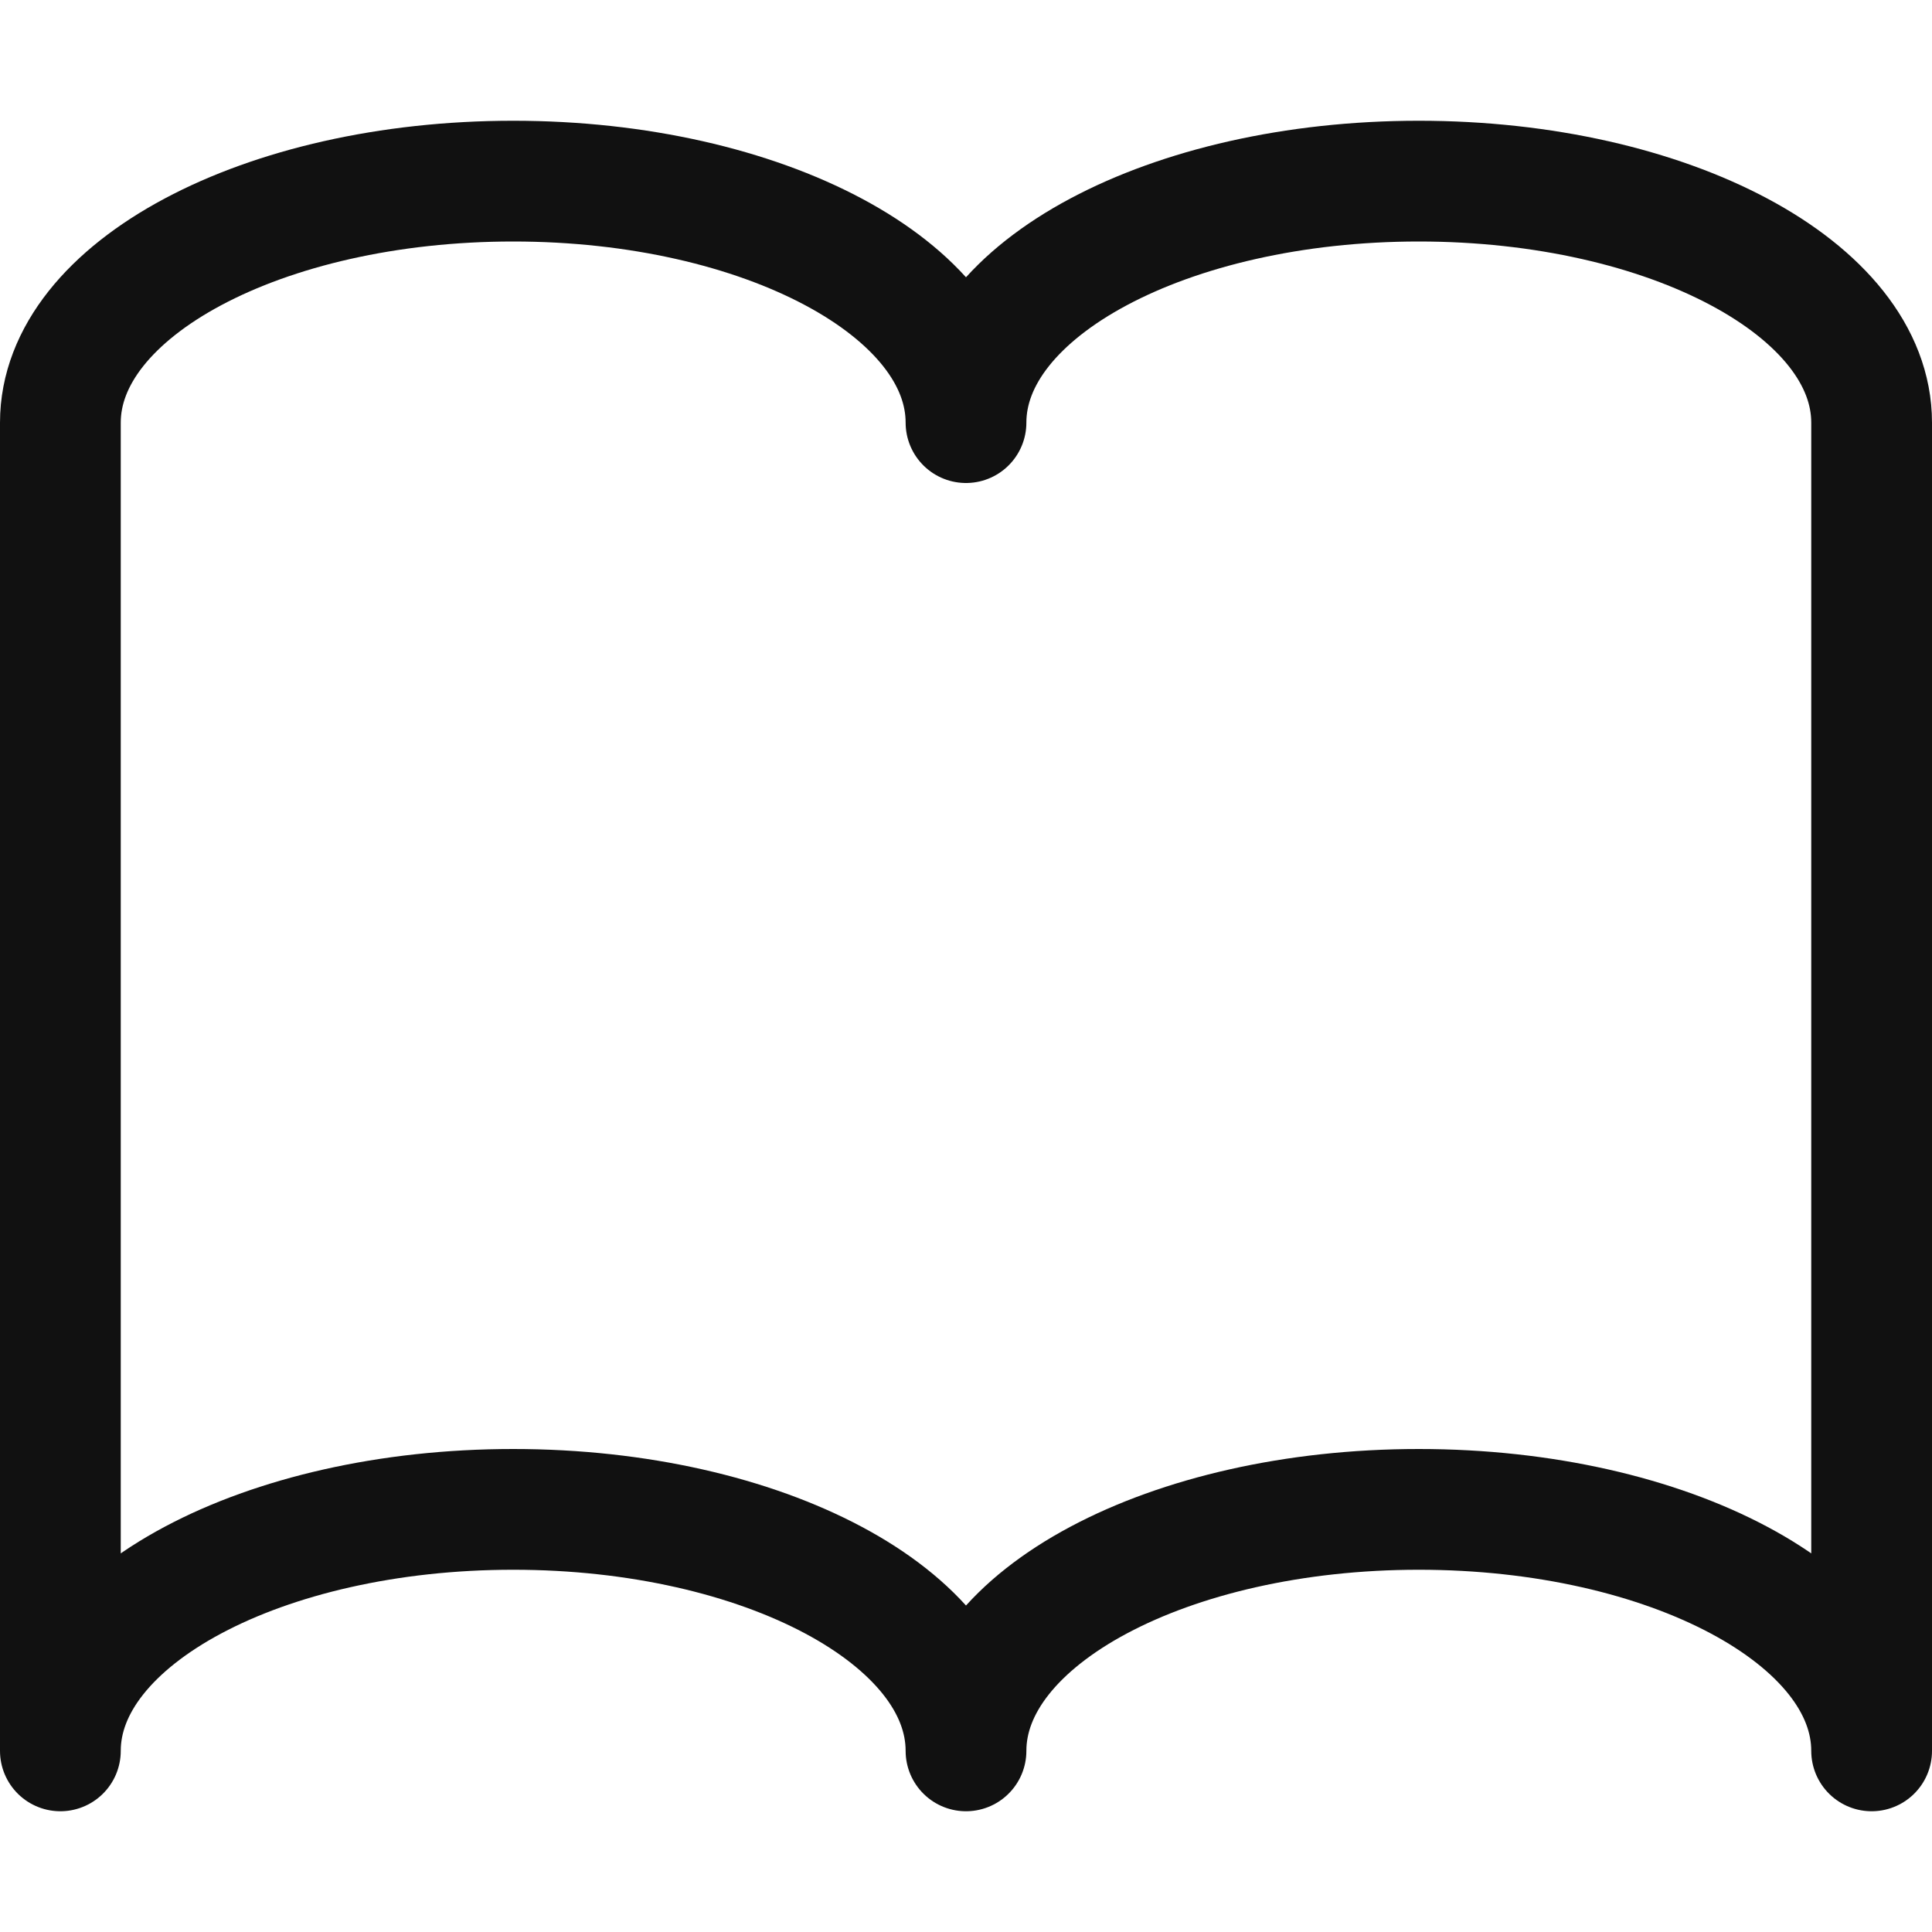
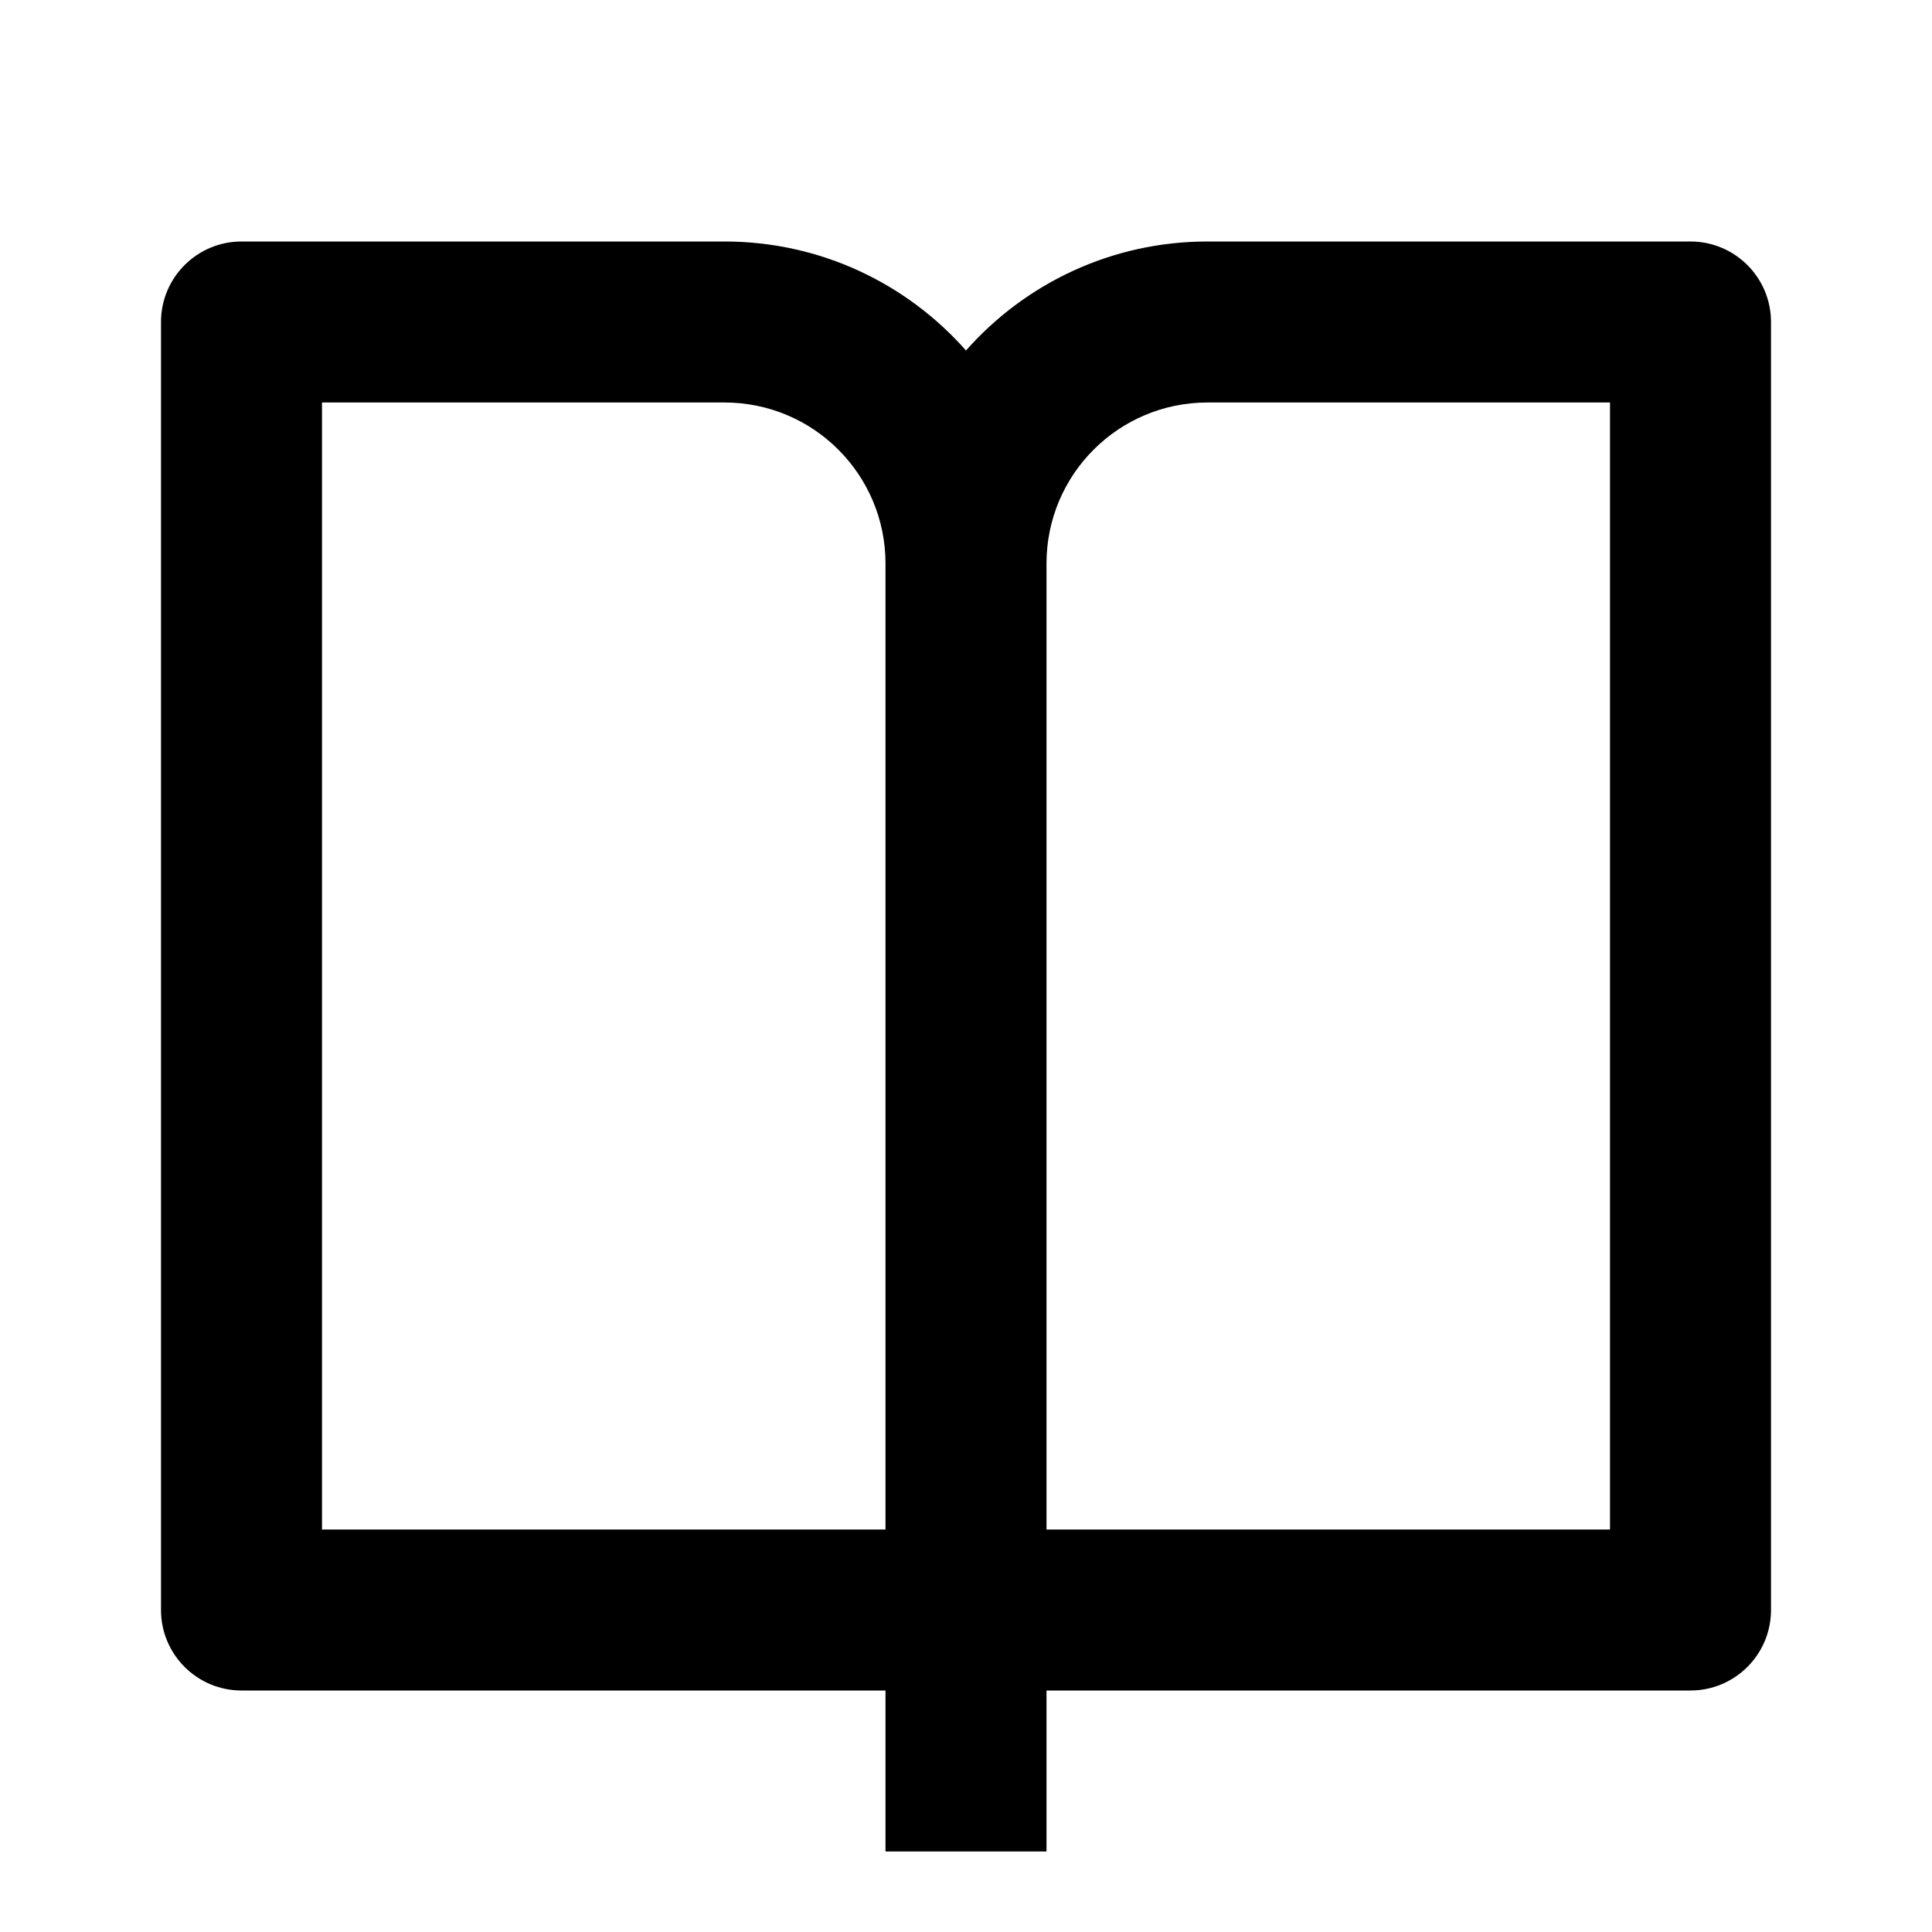
- <svg xmlns="http://www.w3.org/2000/svg" width="32" height="32" viewBox="0 0 16 16">
-   <g stroke="#111111">
-     <path fill="none" stroke-linecap="round" stroke-linejoin="round" stroke-miterlimit="10" d="M11.75 1.5C9.679 1.5 8 2.395 8 3.5c0-1.105-1.679-2-3.75-2S.5 2.395.5 3.5v11c0-1.105 1.679-2 3.75-2s3.75.895 3.75 2c0-1.105 1.679-2 3.75-2s3.75.895 3.75 2v-11c0-1.105-1.679-2-3.75-2z" />
-   </g>
+ <svg xmlns="http://www.w3.org/2000/svg" viewBox="0 0 24 24" width="32" height="32">
+   <path d="M13 21V23H11V21H3C2.448 21 2 20.552 2 20V4C2 3.448 2.448 3 3 3H9C10.195 3 11.267 3.524 12 4.354C12.733 3.524 13.805 3 15 3H21C21.552 3 22 3.448 22 4V20C22 20.552 21.552 21 21 21H13ZM20 19V5H15C13.895 5 13 5.895 13 7V19H20ZM11 19V7C11 5.895 10.105 5 9 5H4V19H11Z" />
</svg>
